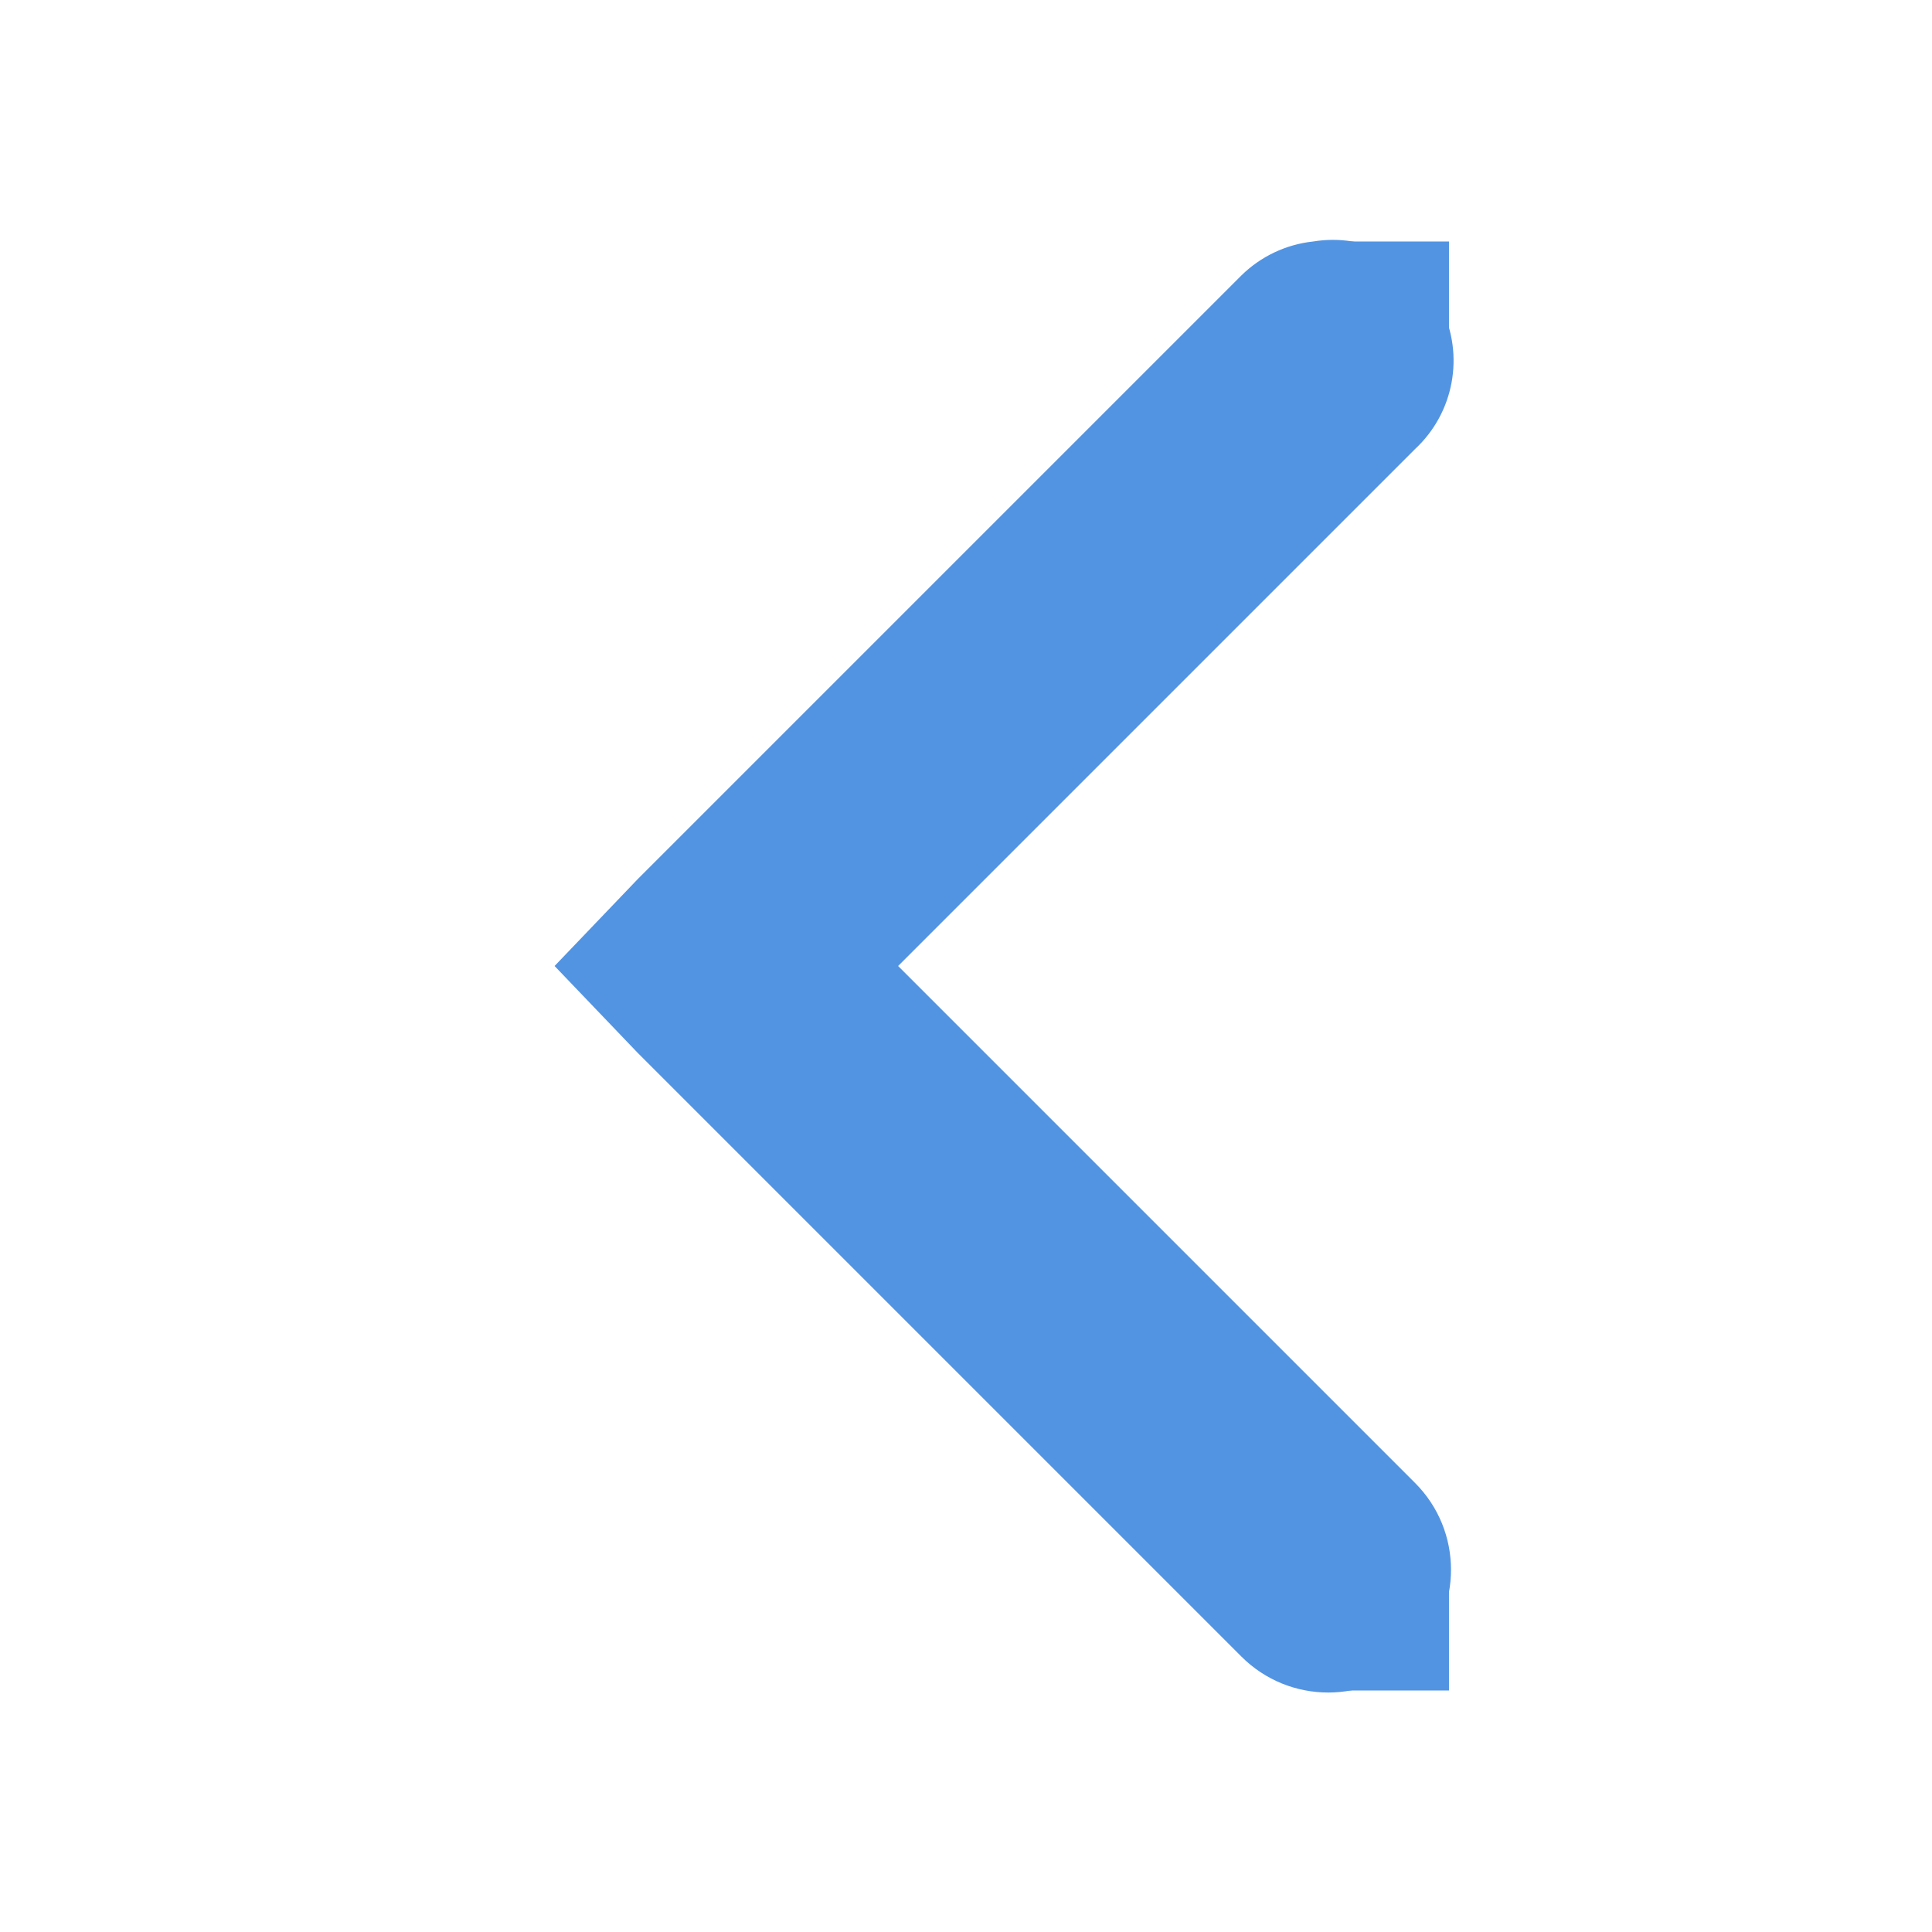
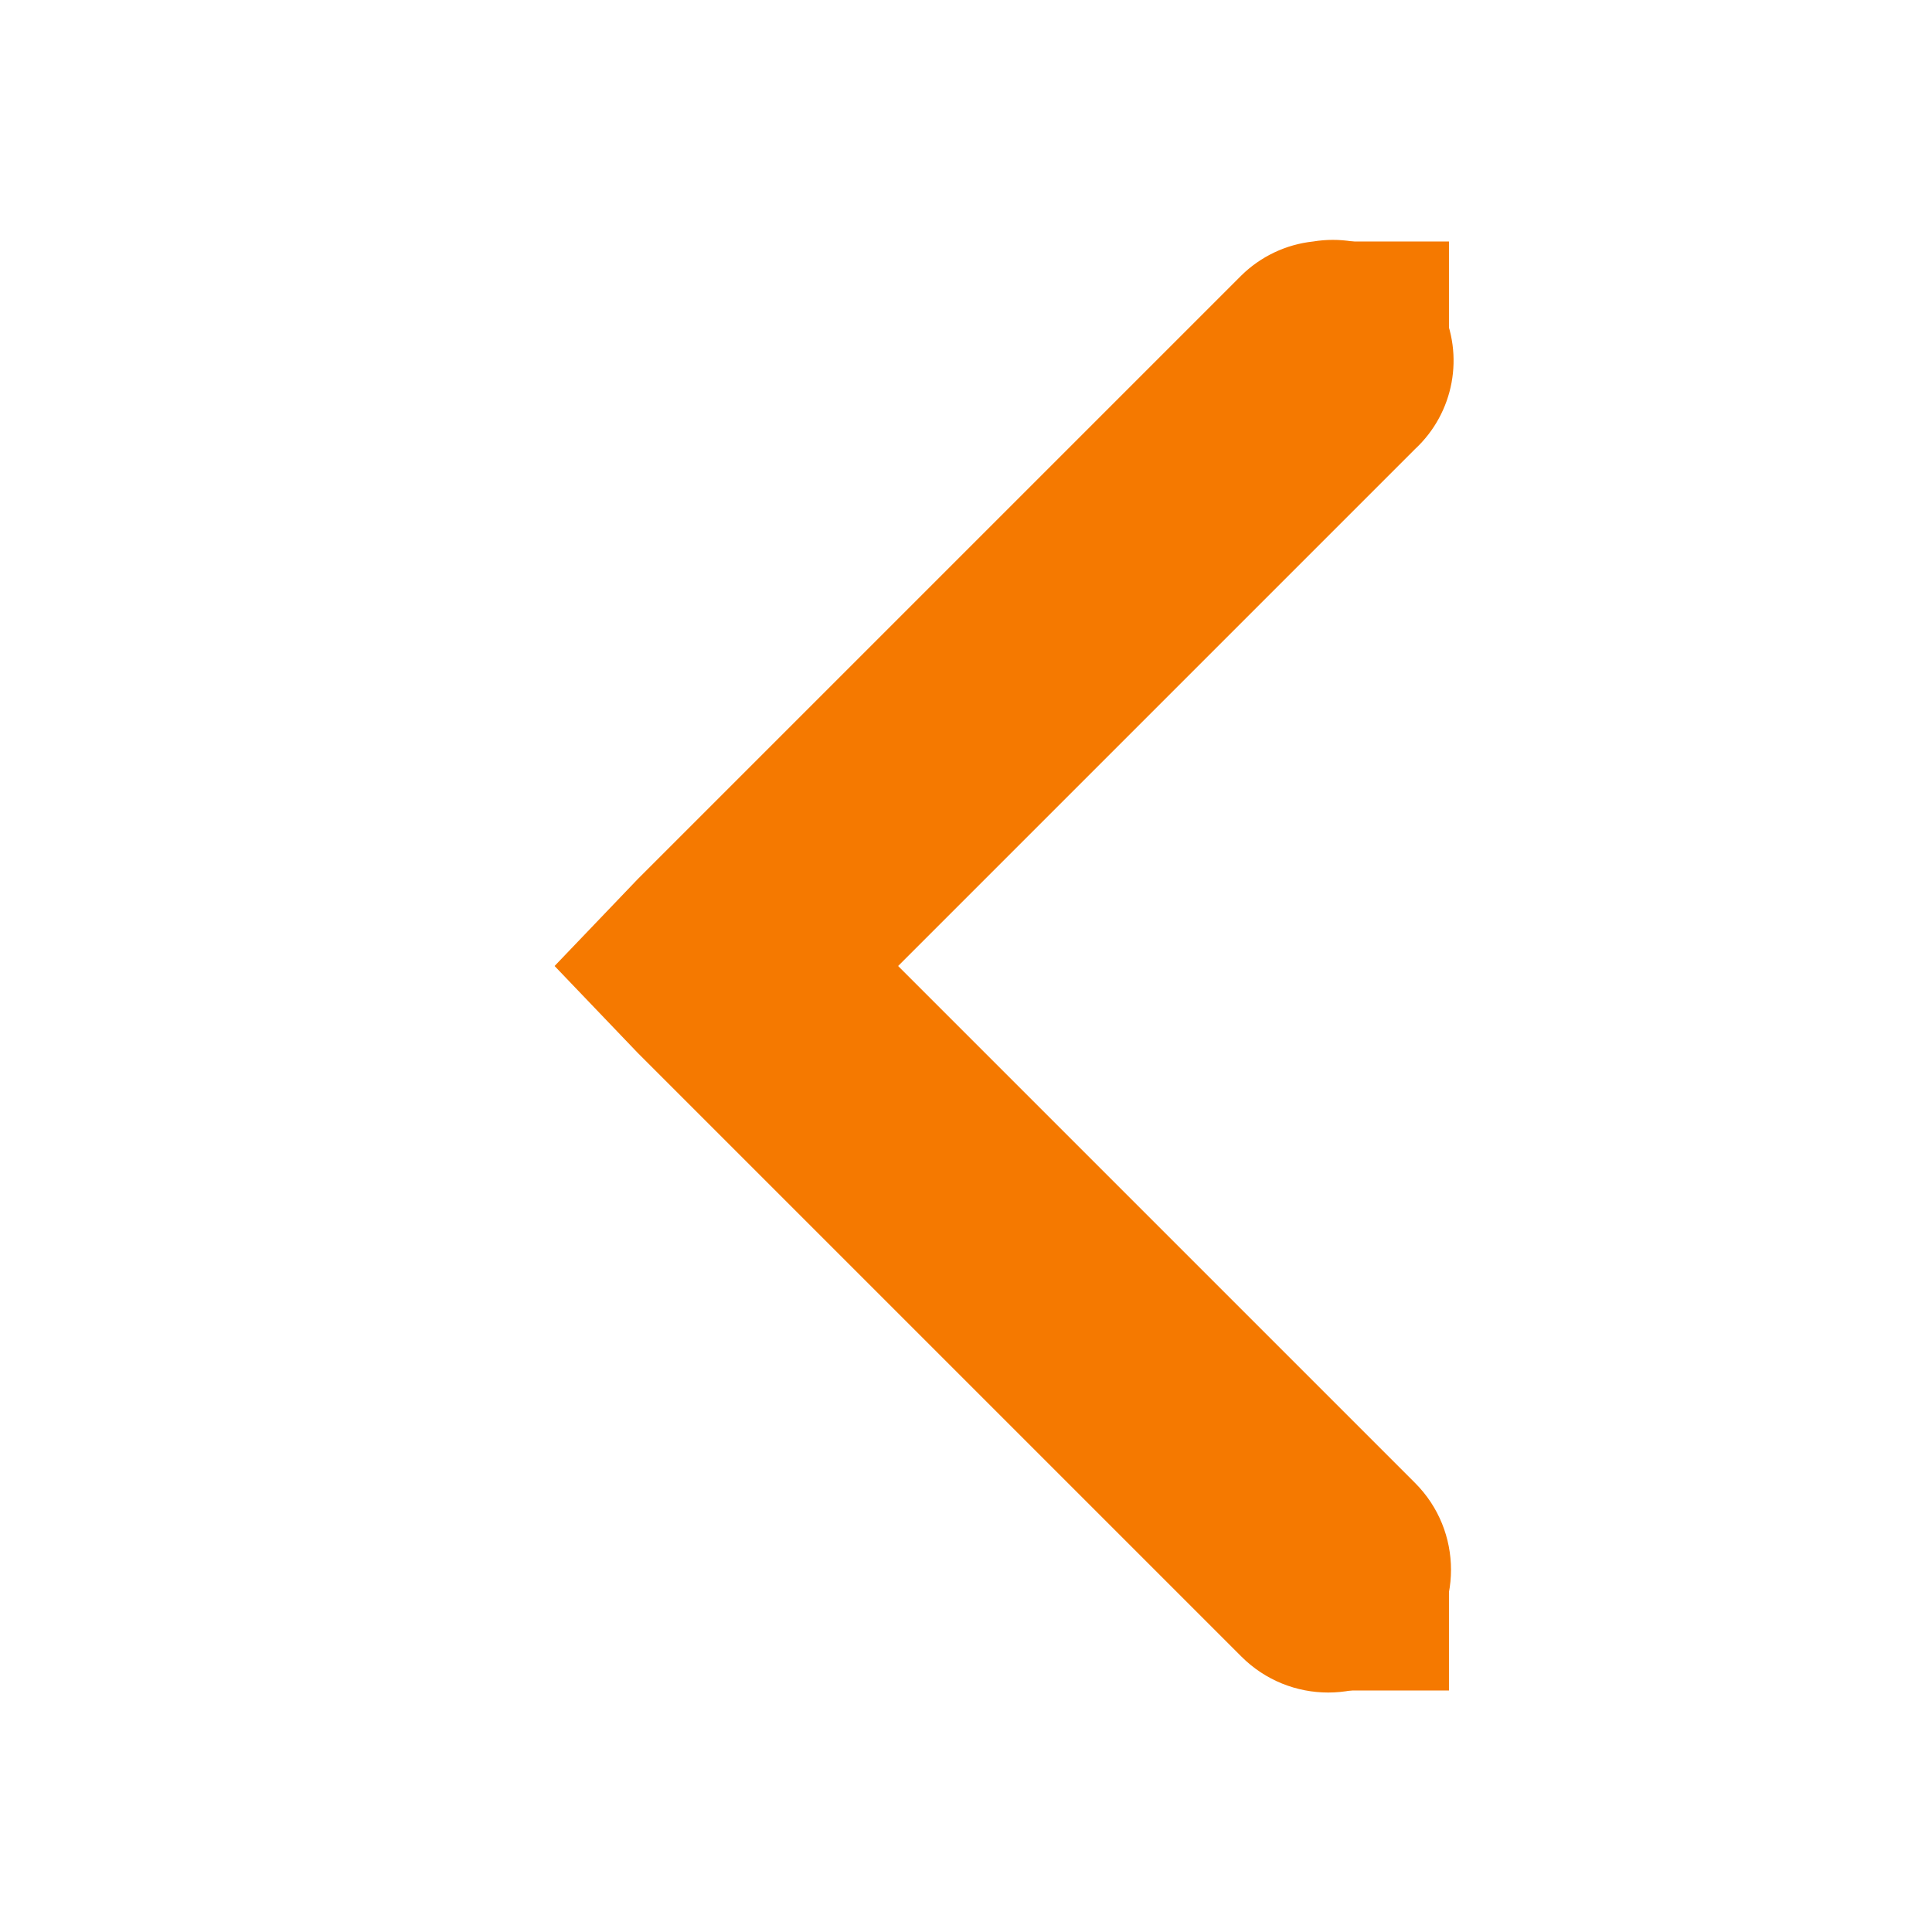
<svg xmlns="http://www.w3.org/2000/svg" height="16" id="svg7384" version="1.1" width="16">
  <defs id="defs7386" />
  <g id="layer9" style="display:inline" transform="translate(-100.0002,-747)" />
  <g id="layer10" transform="translate(-100.0002,-747)" />
  <g id="layer11" transform="translate(-100.0002,-747)" />
  <g id="layer13" transform="translate(-100.0002,-747)" />
  <g id="layer14" transform="translate(-100.0002,-747)" />
  <g id="layer15" style="display:inline" transform="translate(-100.0002,-747)" />
  <g id="g71291" style="display:inline" transform="translate(-100.0002,-747)" />
  <g id="g4953" style="display:inline" transform="translate(-100.0002,-747)" />
  <g id="layer12" style="display:inline" transform="translate(-100.0002,-747)">
-     <path d="m 110.875,749 a 1,1 0 0 0 -0.594,0.281 l -5,5 -0.688,0.719 0.688,0.719 5,5 a 1.016,1.016 0 1 0 1.438,-1.438 L 107.438,755 l 4.281,-4.281 A 1,1 0 0 0 110.875,749 z" id="path6040" style="font-size:medium;font-style:normal;font-variant:normal;font-weight:normal;font-stretch:normal;text-indent:0;text-align:start;text-decoration:none;line-height:normal;letter-spacing:normal;word-spacing:normal;text-transform:none;direction:ltr;block-progression:tb;writing-mode:lr-tb;text-anchor:start;baseline-shift:baseline;color:#000000;fill:#5294e2;fill-opacity:1;stroke:none;stroke-width:2;marker:none;visibility:visible;display:inline;overflow:visible;enable-background:accumulate;font-family:Sans;-inkscape-font-specification:Sans" />
-     <rect height="1" id="rect6046" rx="0" ry="1" style="fill:#5294e2;fill-opacity:1;stroke:none" width="1" x="111" y="749" />
-     <rect height="1" id="rect6050" rx="0" ry="1" style="fill:#5294e2;fill-opacity:1;stroke:none" width="1" x="111" y="760" />
+     <path d="m 110.875,749 a 1,1 0 0 0 -0.594,0.281 l -5,5 -0.688,0.719 0.688,0.719 5,5 a 1.016,1.016 0 1 0 1.438,-1.438 L 107.438,755 l 4.281,-4.281 A 1,1 0 0 0 110.875,749 z" id="path6040" style="font-size:medium;font-style:normal;font-variant:normal;font-weight:normal;font-stretch:normal;text-indent:0;text-align:start;text-decoration:none;line-height:normal;letter-spacing:normal;word-spacing:normal;text-transform:none;direction:ltr;block-progression:tb;writing-mode:lr-tb;text-anchor:start;baseline-shift:baseline;color:#000000;fill:#f57900;fill-opacity:1;stroke:none;stroke-width:2;marker:none;visibility:visible;display:inline;overflow:visible;enable-background:accumulate;font-family:Sans;-inkscape-font-specification:Sans" />
+     <rect height="1" id="rect6046" rx="0" ry="1" style="fill:#f57900;fill-opacity:1;stroke:none" width="1" x="111" y="749" />
+     <rect height="1" id="rect6050" rx="0" ry="1" style="fill:#f57900;fill-opacity:1;stroke:none" width="1" x="111" y="760" />
  </g>
</svg>
